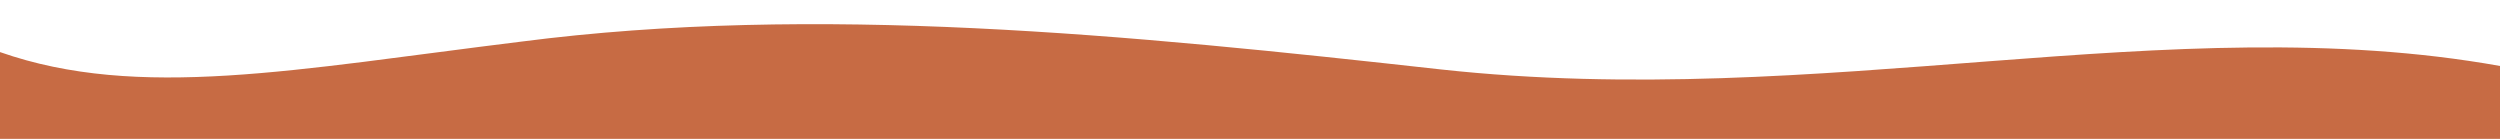
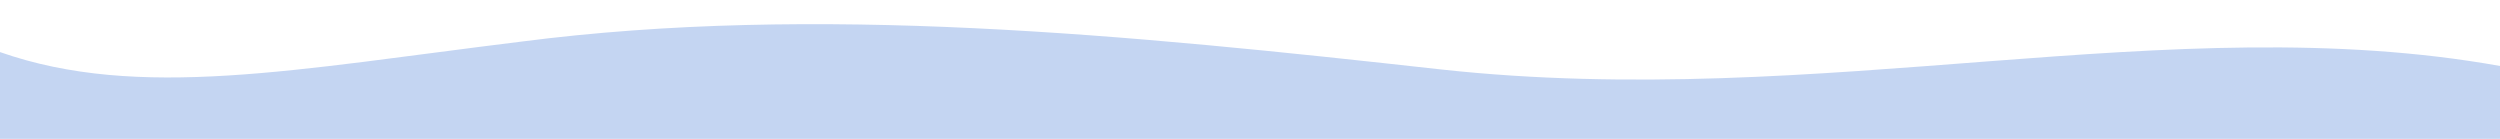
<svg xmlns="http://www.w3.org/2000/svg" viewBox="0 0 1440 80" preserveAspectRatio="none">
-   <path d="M0,80 H1440 V38 C1250,4 1050,64 830,40 C650,20 470,2 300,24 C170,40 80,58 0,30 Z" fill="#c76b44" />
+   <path d="M0,80 H1440 V38 C1250,4 1050,64 830,40 C650,20 470,2 300,24 C170,40 80,58 0,30 Z" fill="#c4d5f2" />
</svg>
